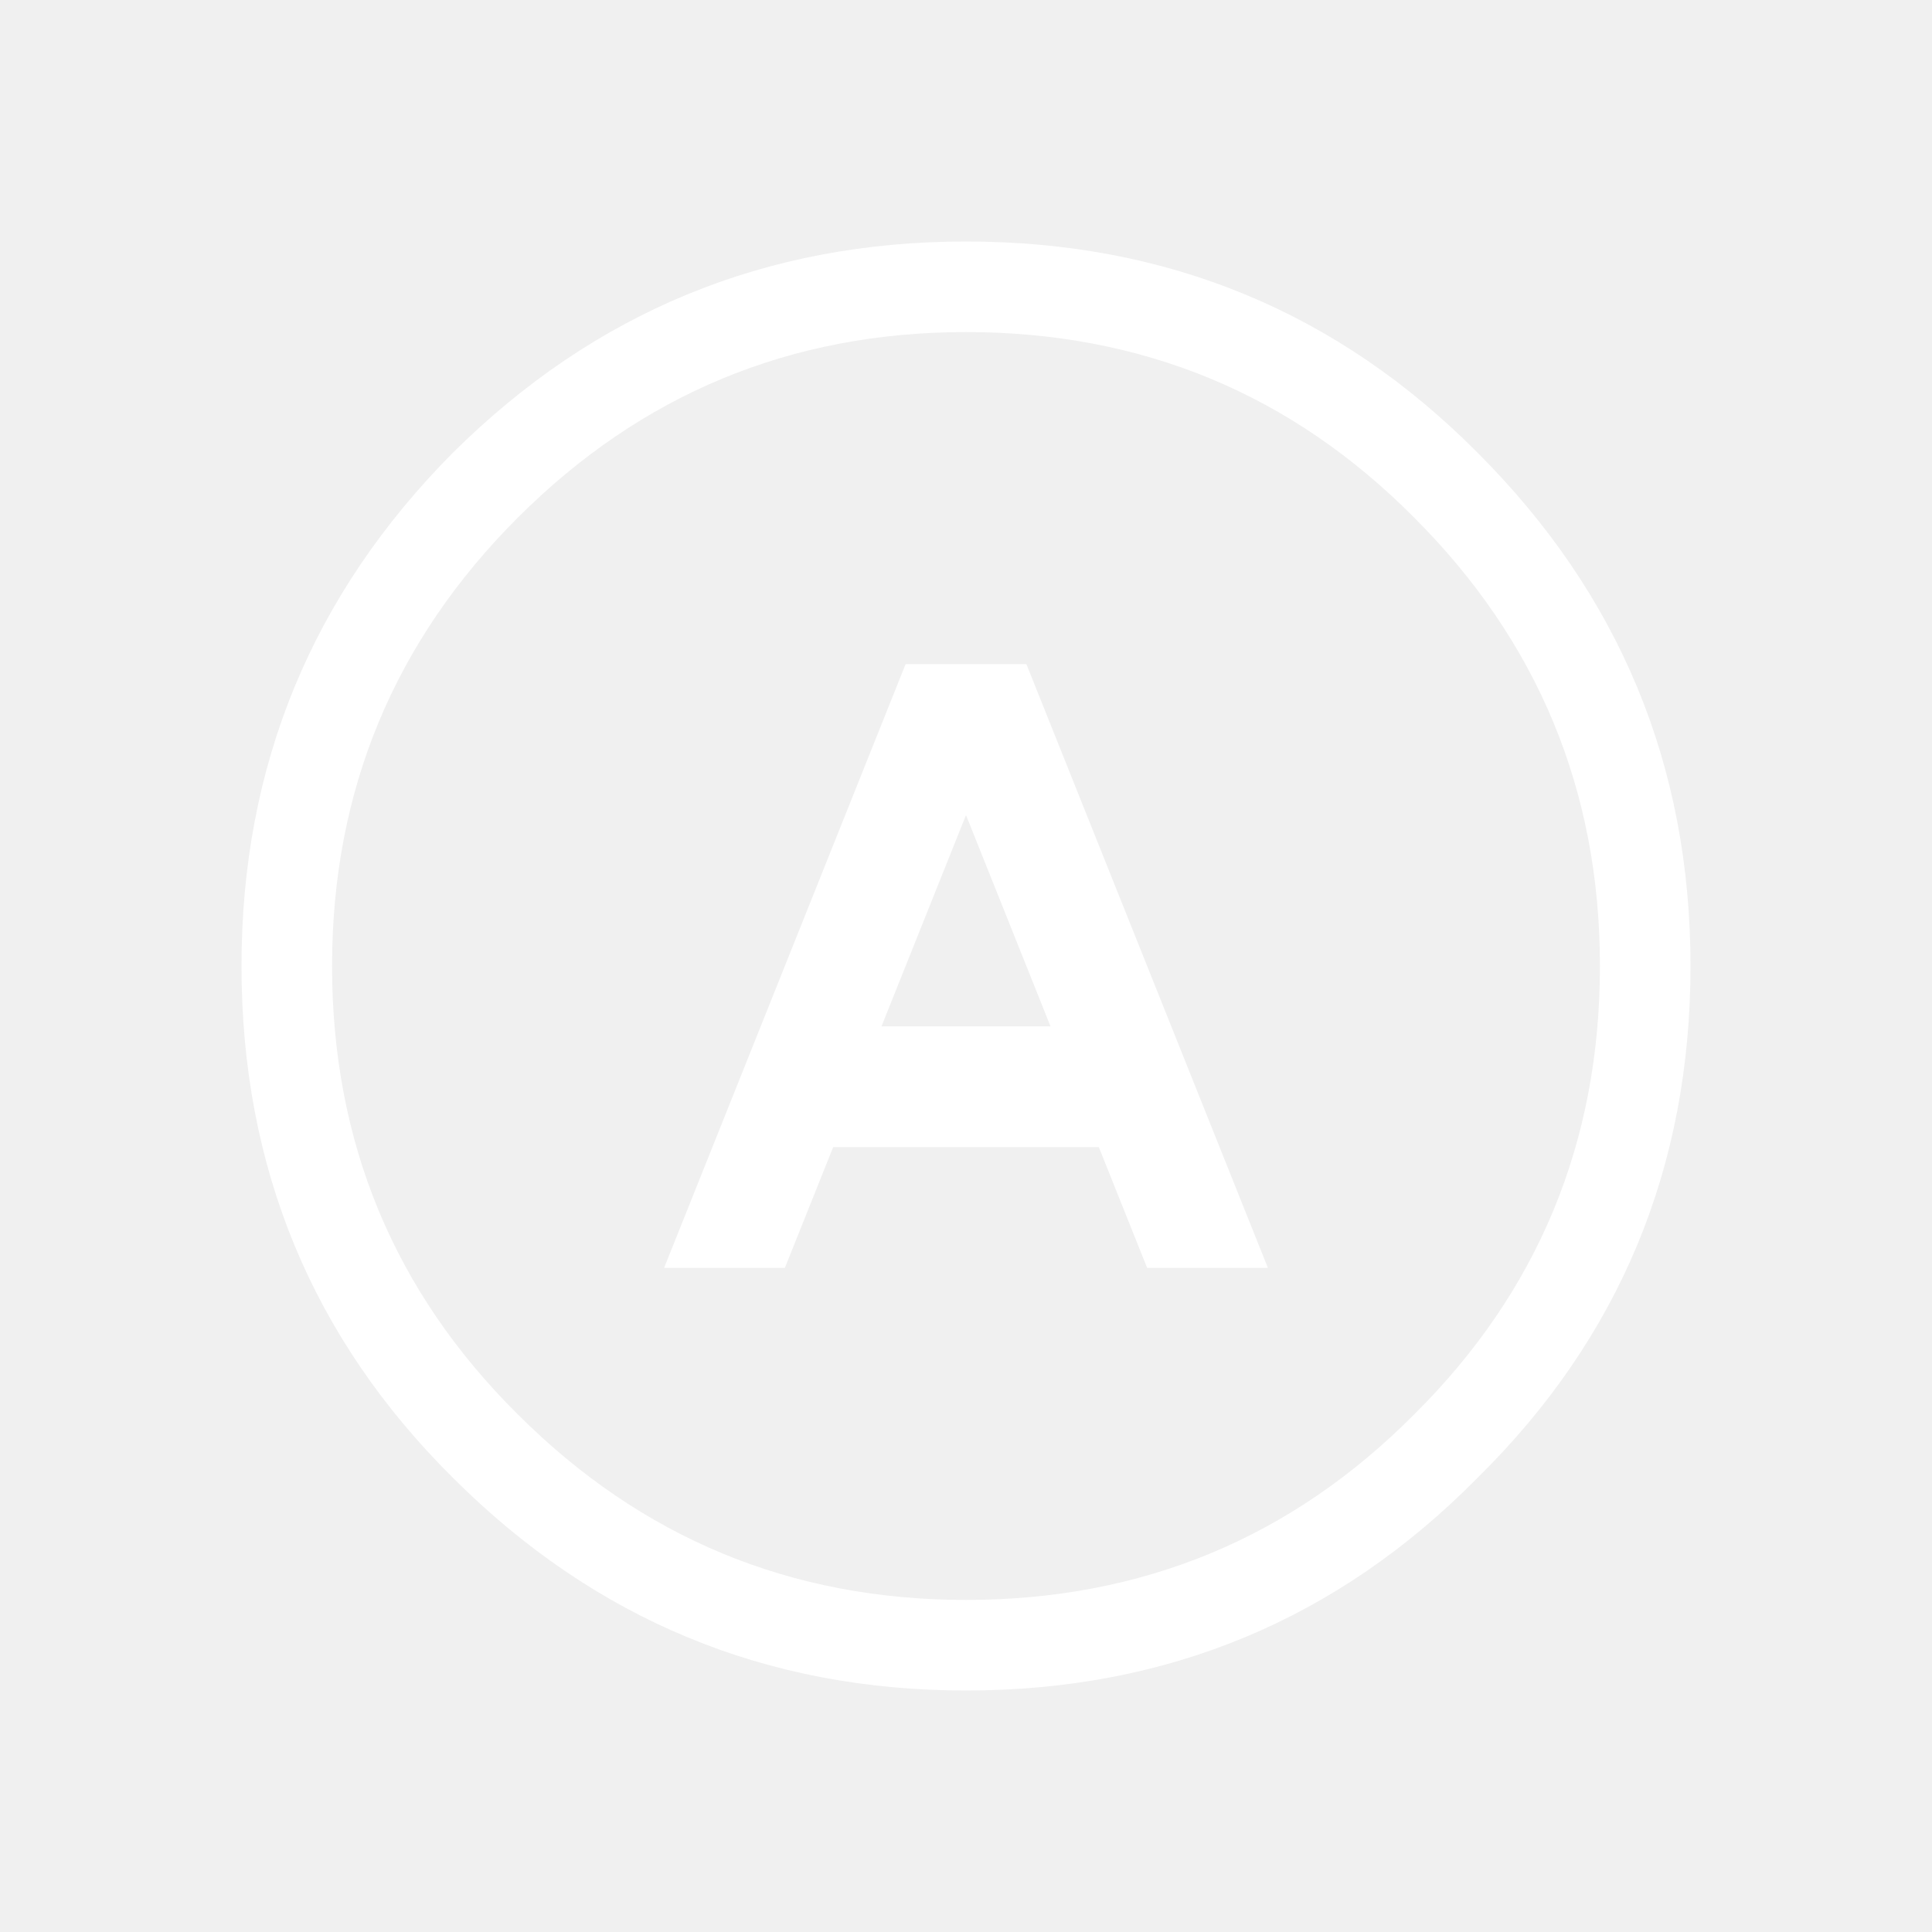
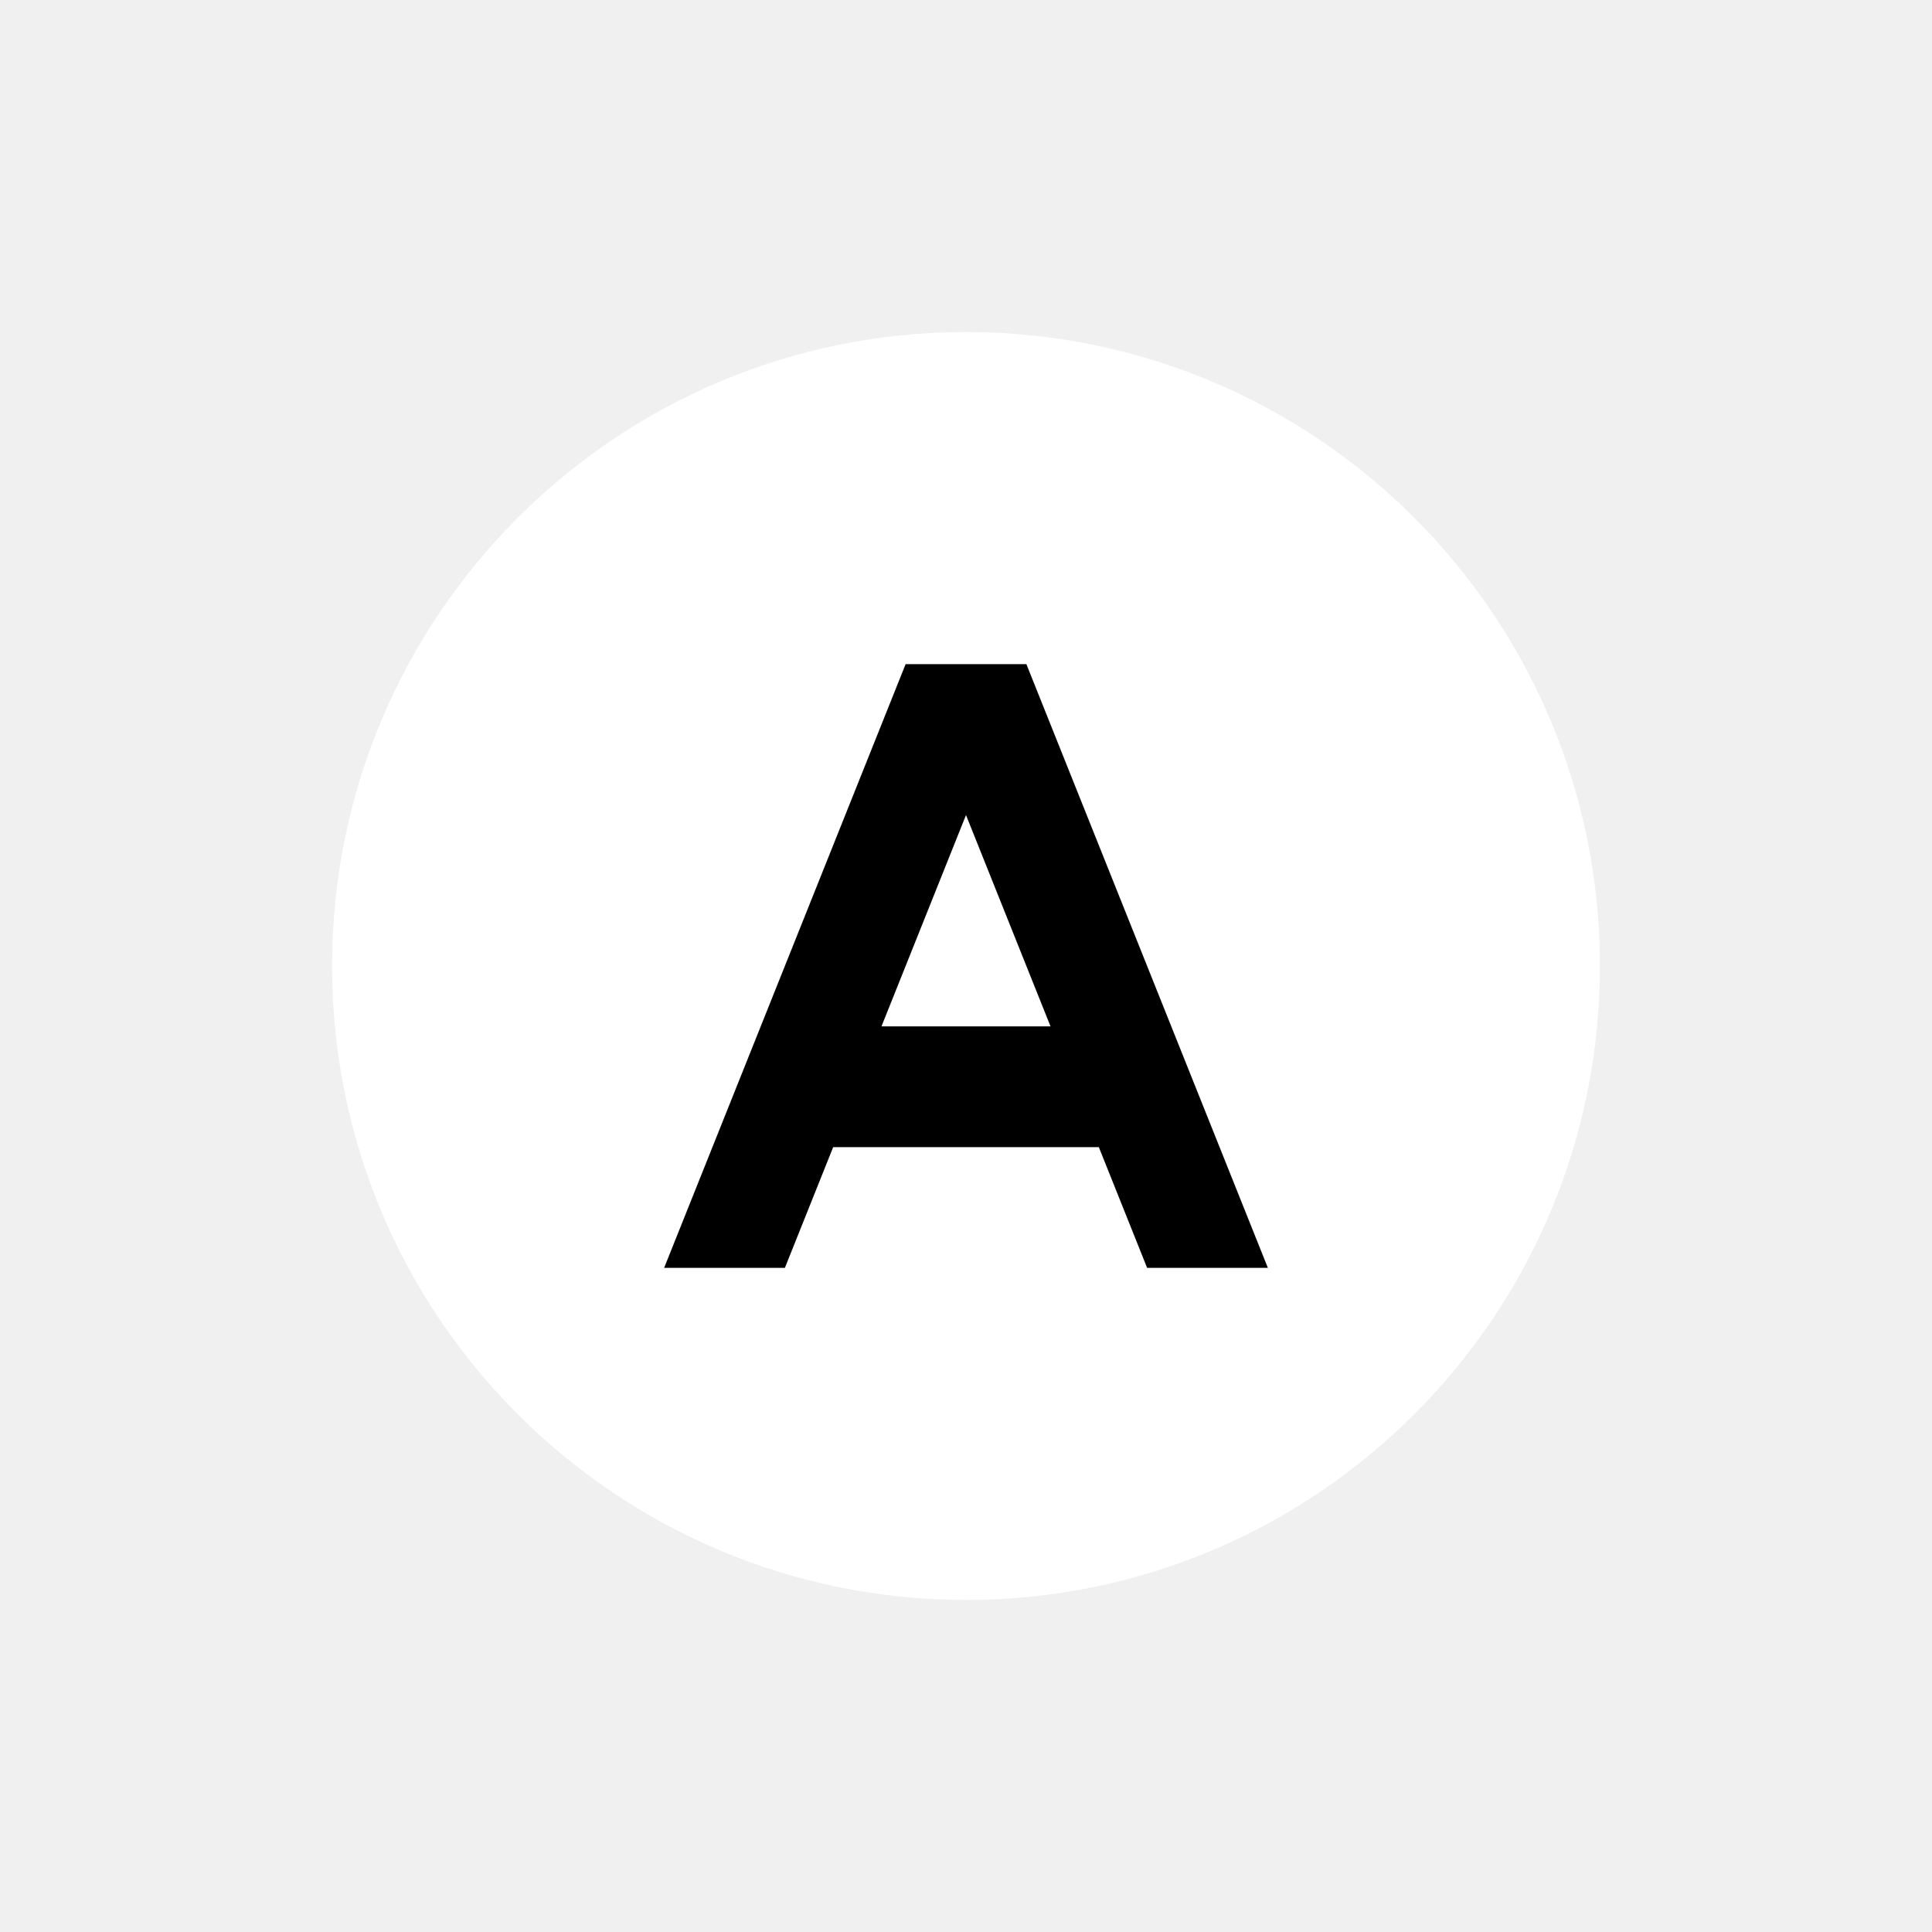
<svg xmlns="http://www.w3.org/2000/svg" width="64" height="64">
  <defs />
  <g>
-     <path stroke="none" fill="#FFFFFF" d="M56 32 Q56 42 48.95 48.95 42 56 32 56 22.05 56 15 48.95 8 42 8 32 8 22.05 15 15 22.05 8 32 8 42 8 48.95 15 56 22.05 56 32 M32 27 L29.2 34 34.8 34 32 27 M38 42 L36.4 38 27.6 38 26 42 22 42 30 22 34 22 42 42 38 42 M46.85 17.15 Q40.75 11 32 11 23.3 11 17.15 17.15 11 23.3 11 32 11 40.75 17.15 46.85 23.3 53 32 53 40.75 53 46.85 46.85 53 40.75 53 32 53 23.3 46.85 17.15" />
+     <circle cx="32" cy="32" r="21" fill="#FFFFFF" stroke="none" />
+     <path stroke="none" fill="#000000" d="M38 42 L36.4 38 27.6 38 26 42 22 42 30 22 34 22 42 42 38 42 M32 27 L29.2 34 34.8 34 32 27" />
  </g>
</svg>
